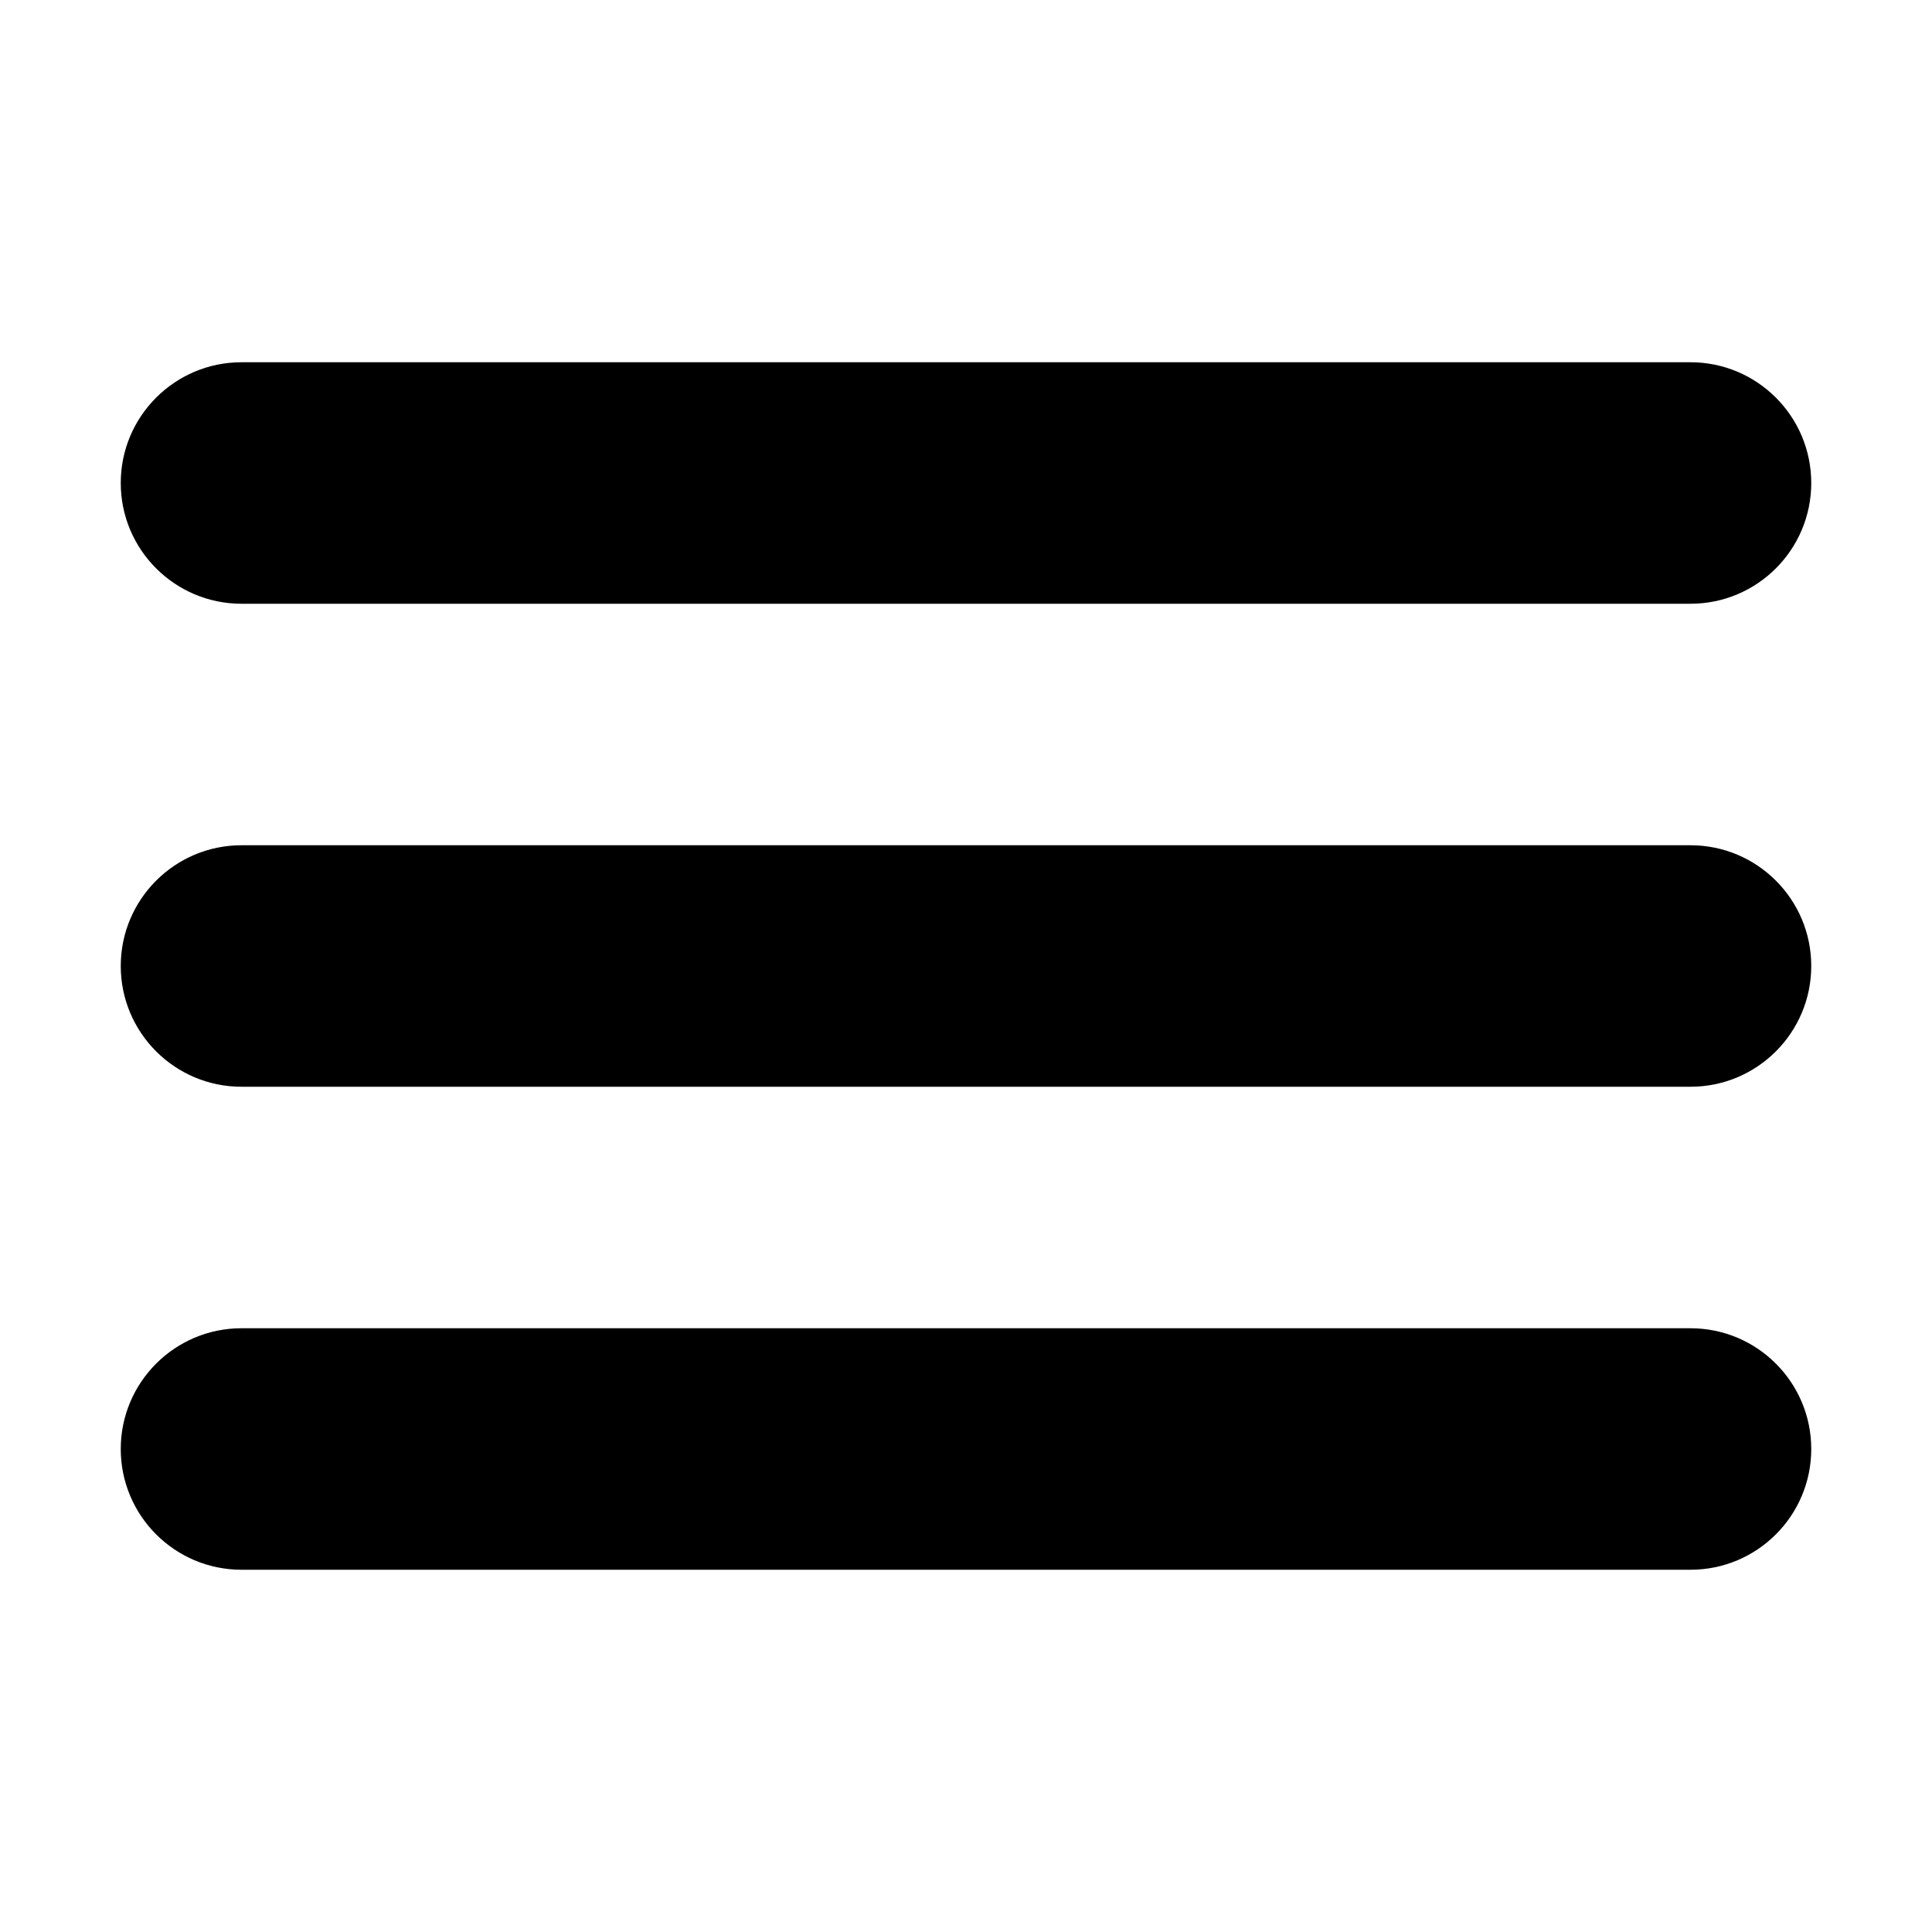
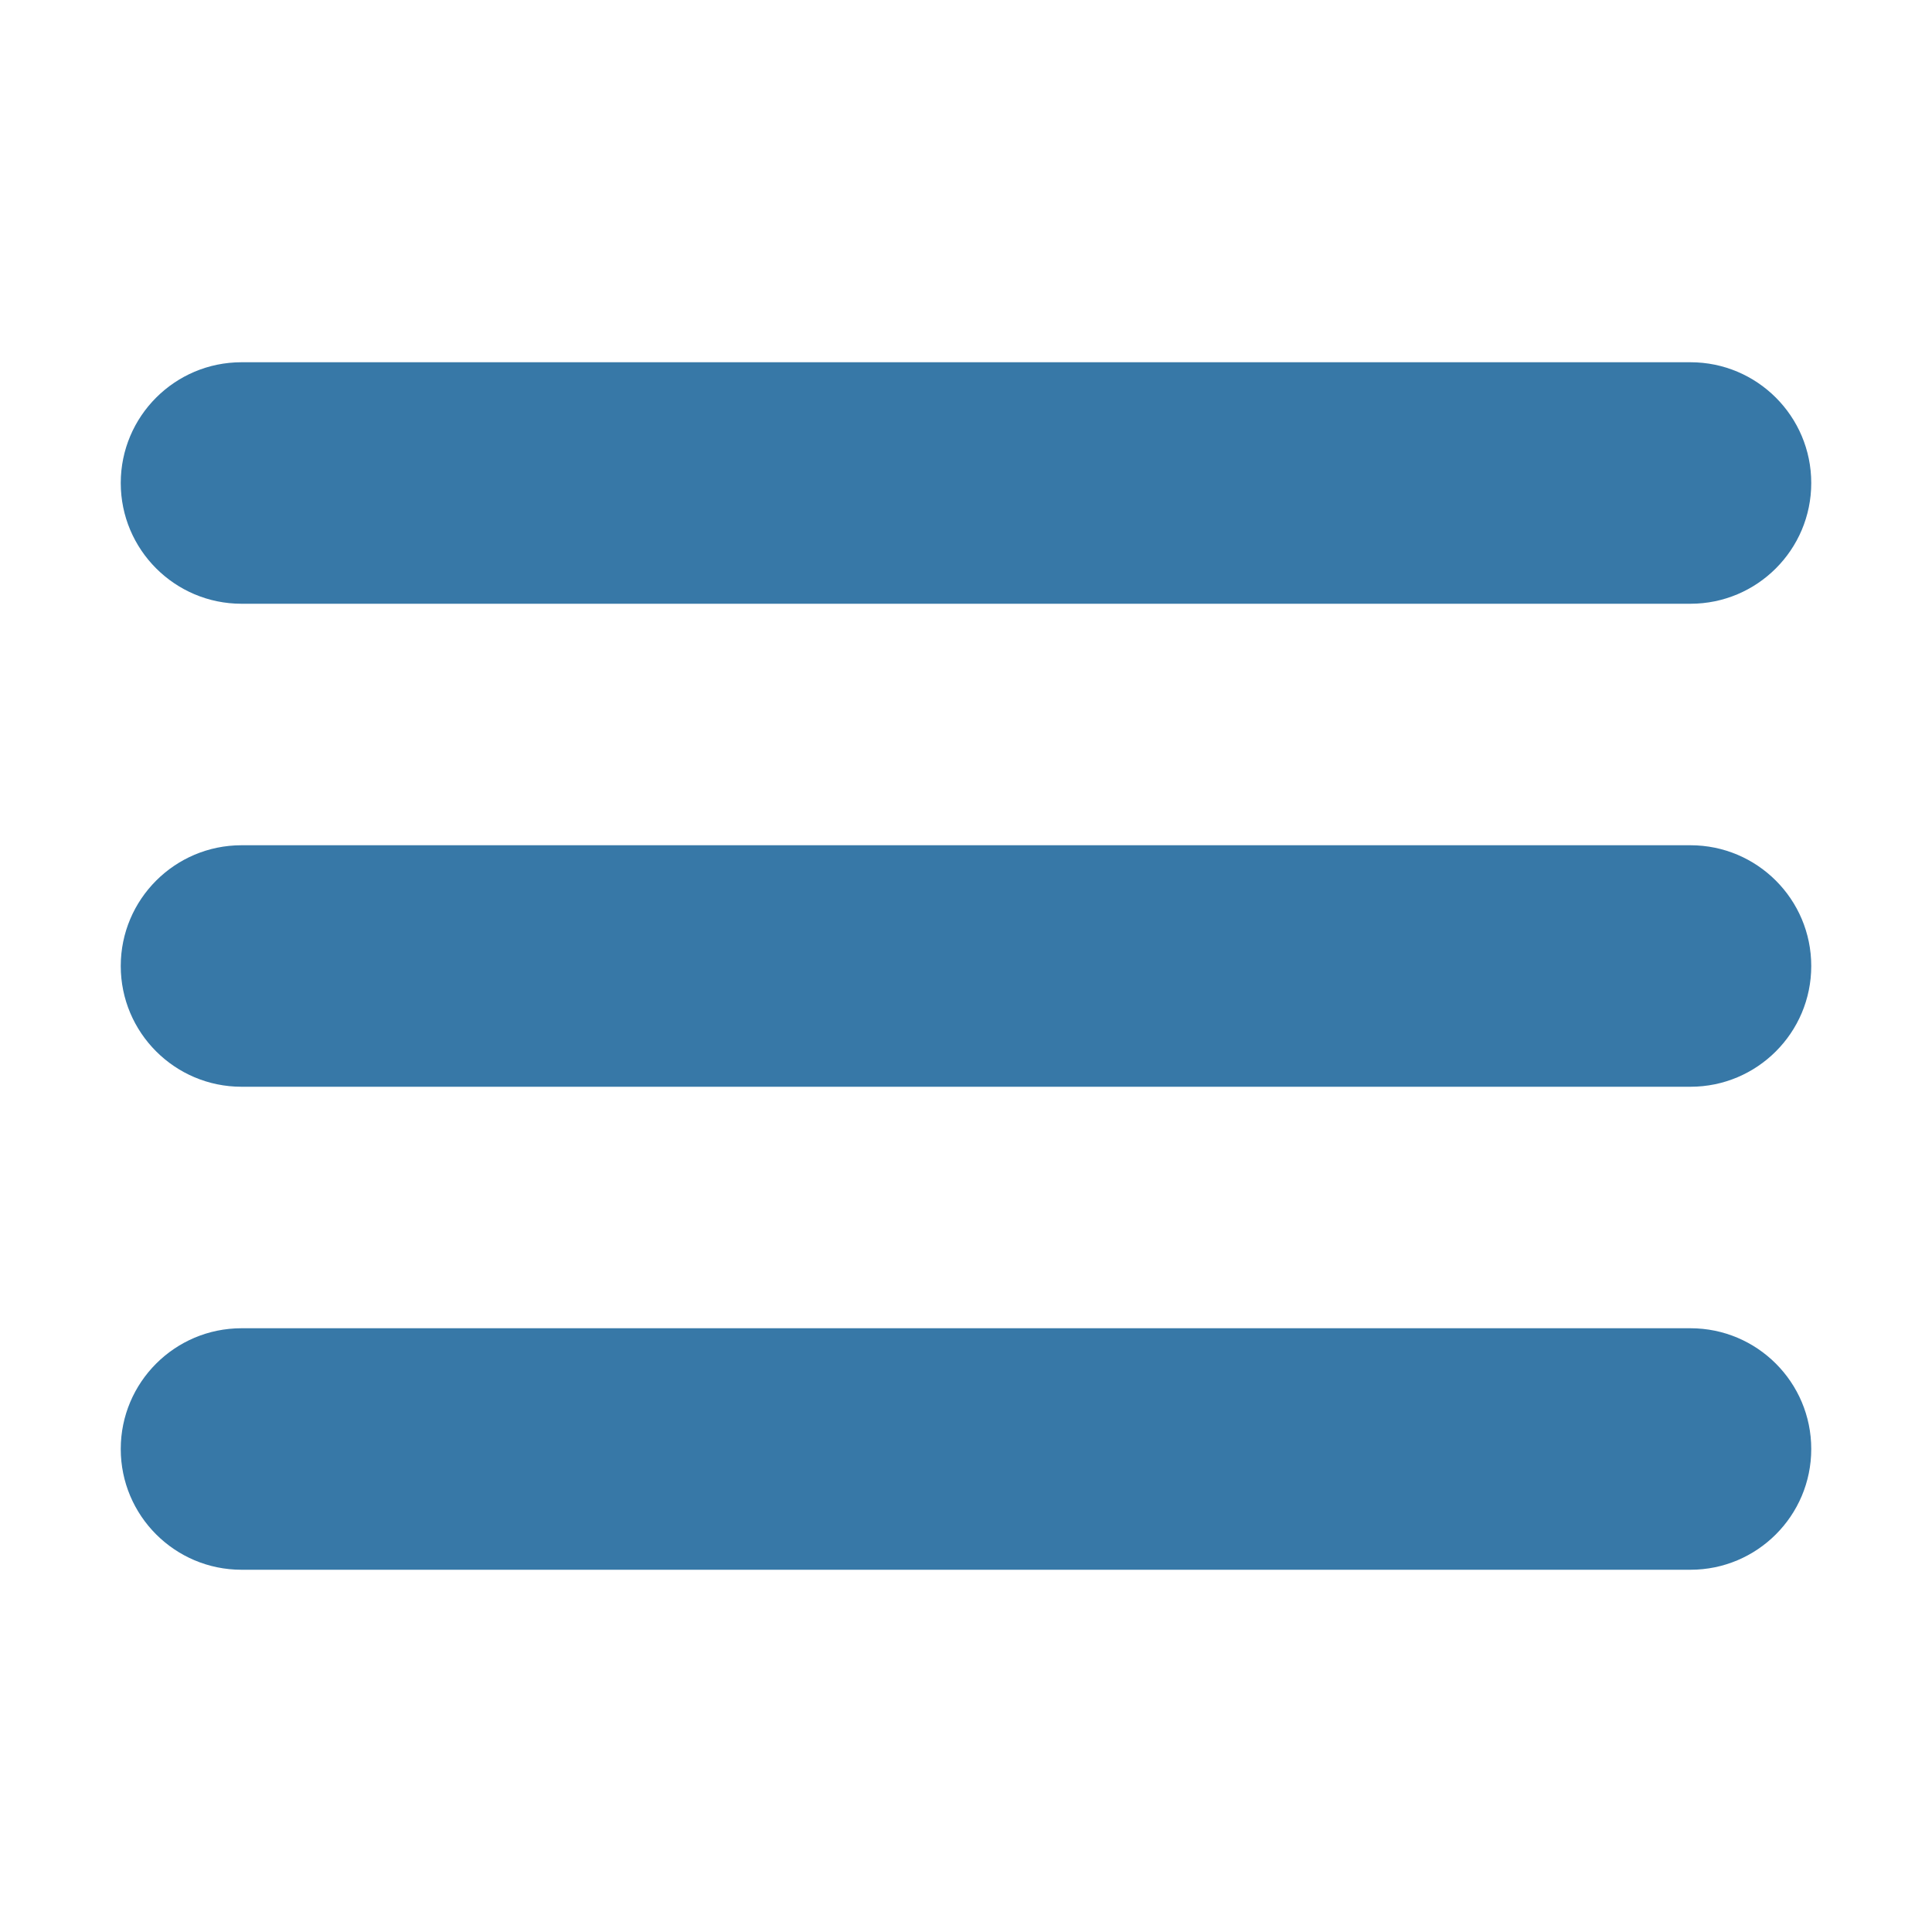
<svg xmlns="http://www.w3.org/2000/svg" height="32px" id="Layer_1" style="enable-background:new 0 0 32 32;" version="1.1" viewBox="0 0 32 32" width="32px" xml:space="preserve">
-   <path d="M4,10h24c1.104,0,2-0.896,2-2s-0.896-2-2-2H4C2.896,6,2,6.896,2,8S2.896,10,4,10z M28,14H4c-1.104,0-2,0.896-2,2  s0.896,2,2,2h24c1.104,0,2-0.896,2-2S29.104,14,28,14z M28,22H4c-1.104,0-2,0.896-2,2s0.896,2,2,2h24c1.104,0,2-0.896,2-2  S29.104,22,28,22z" />
+   <path style="fill: #3778A7;" d="M4,10h24c1.104,0,2-0.896,2-2s-0.896-2-2-2H4C2.896,6,2,6.896,2,8S2.896,10,4,10z M28,14H4c-1.104,0-2,0.896-2,2  s0.896,2,2,2h24c1.104,0,2-0.896,2-2S29.104,14,28,14z M28,22H4c-1.104,0-2,0.896-2,2s0.896,2,2,2h24c1.104,0,2-0.896,2-2  S29.104,22,28,22z" />
</svg>
